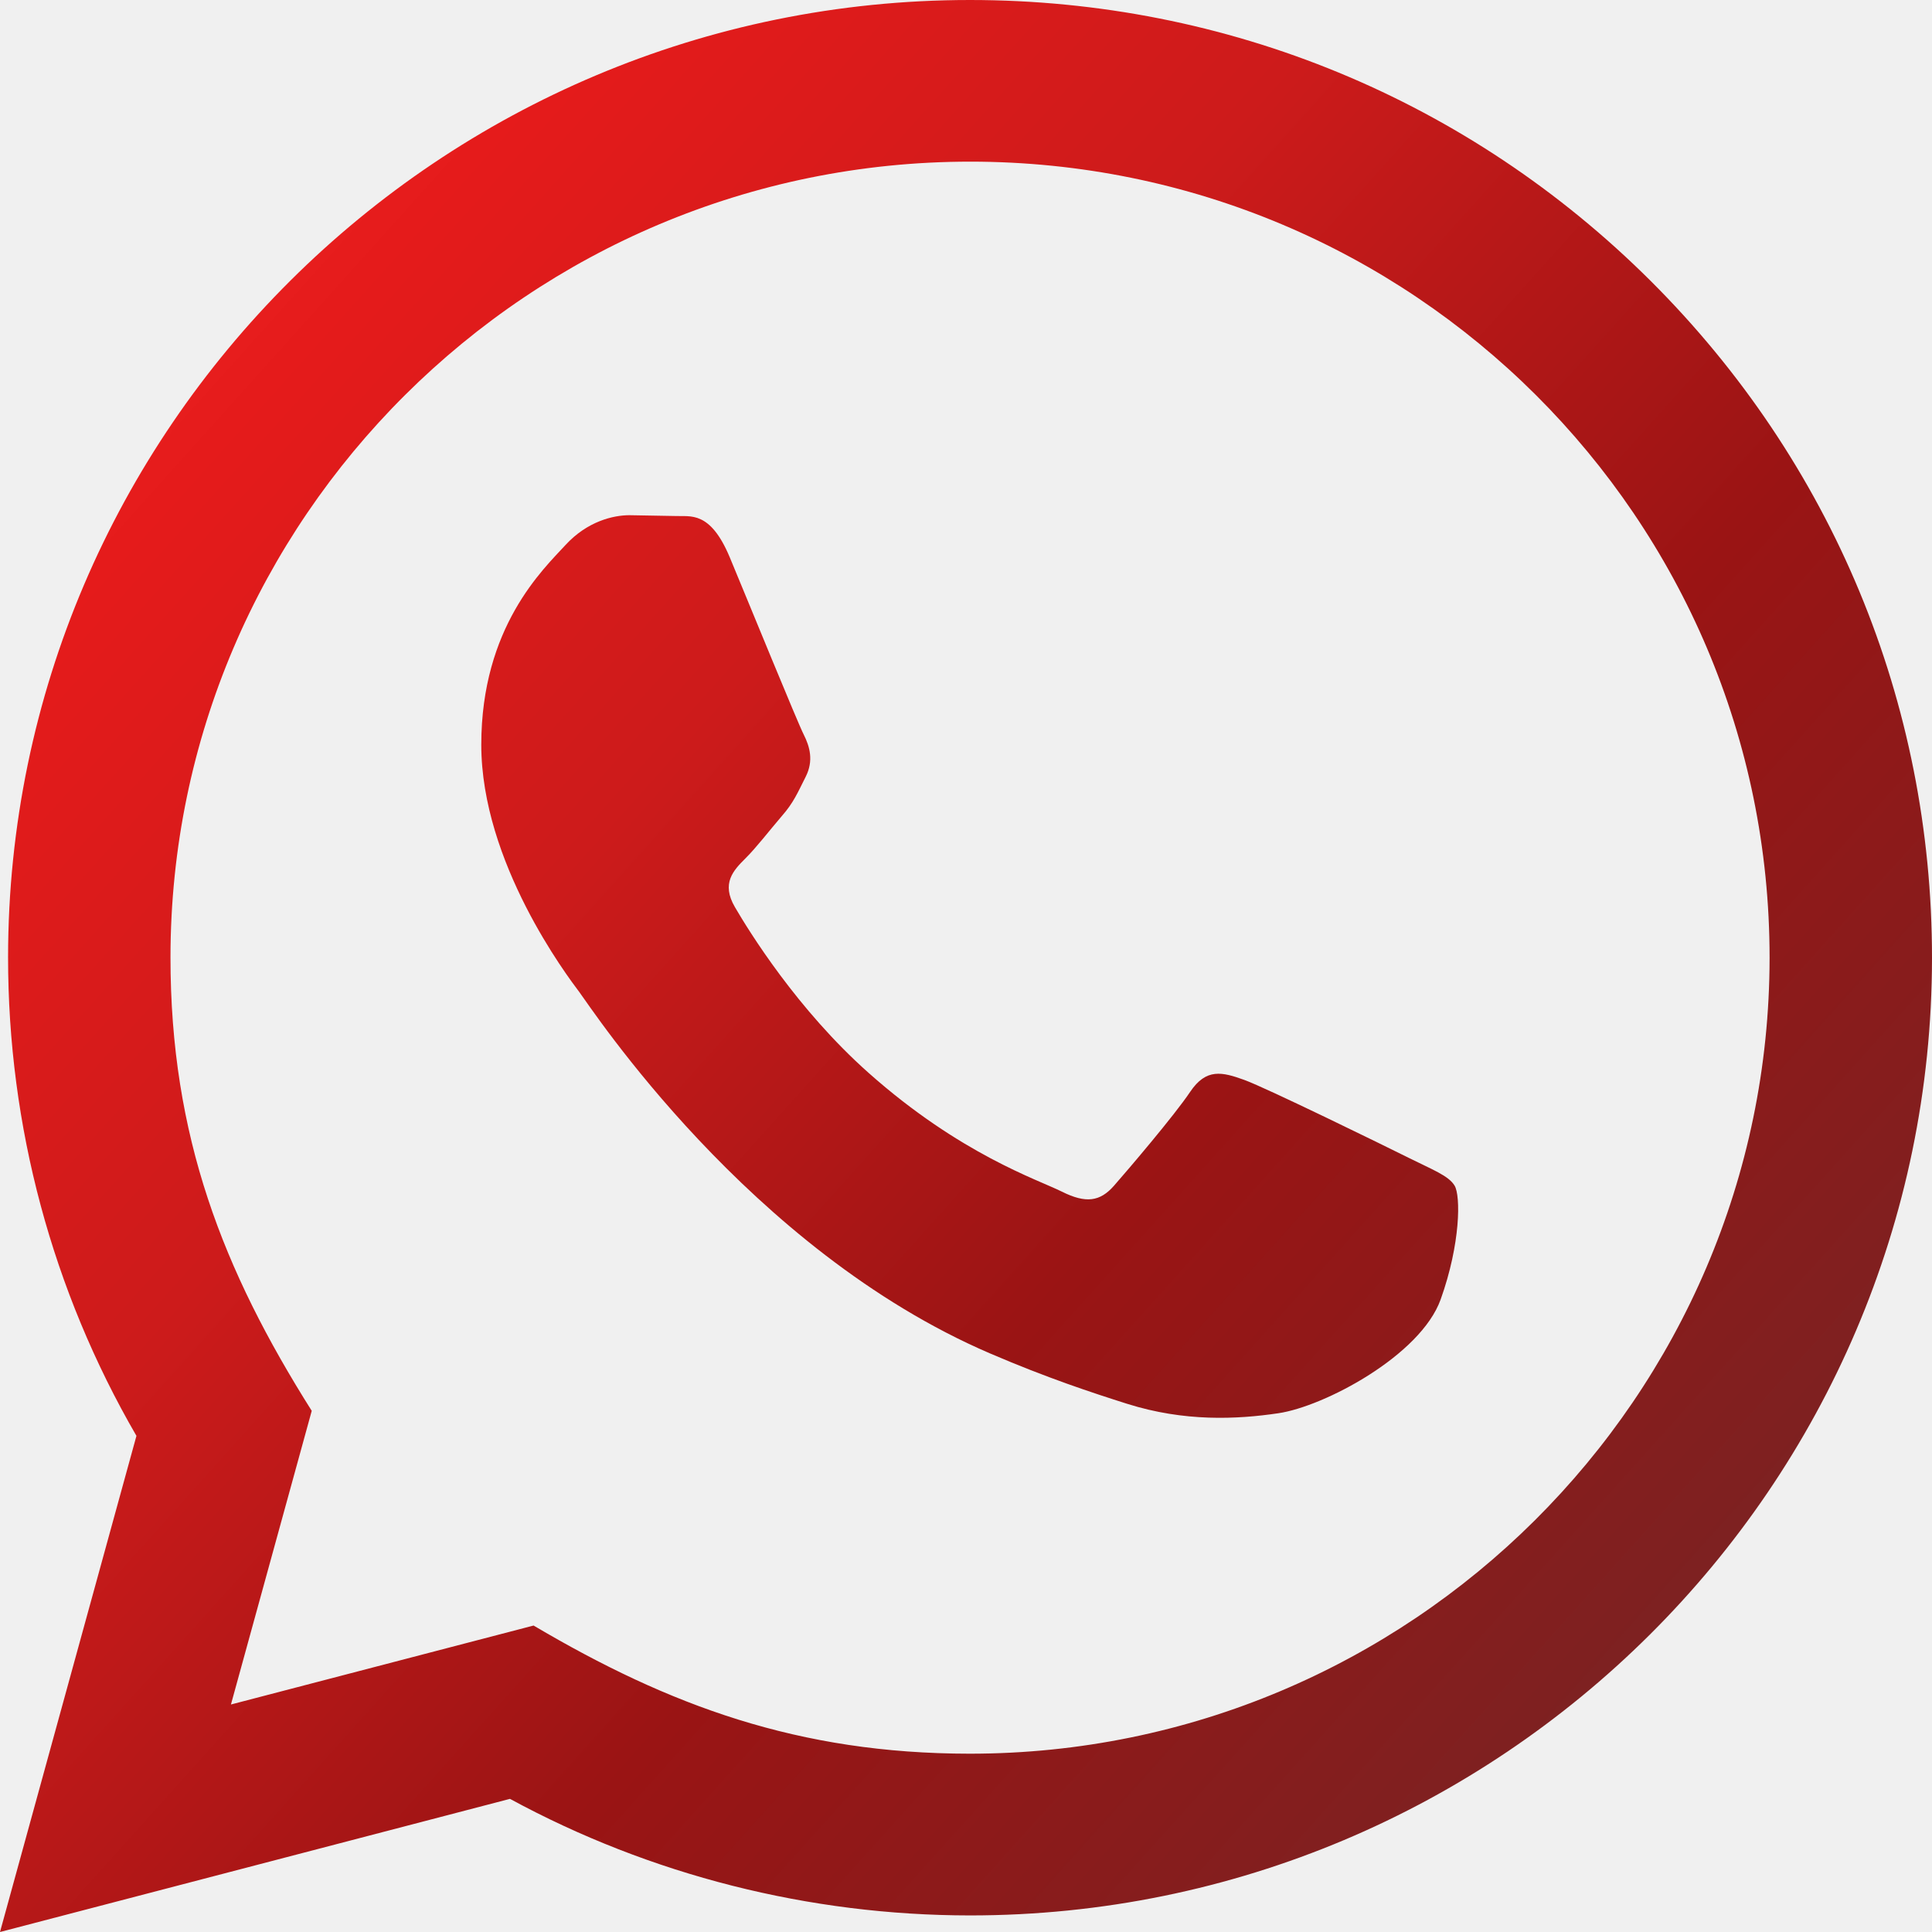
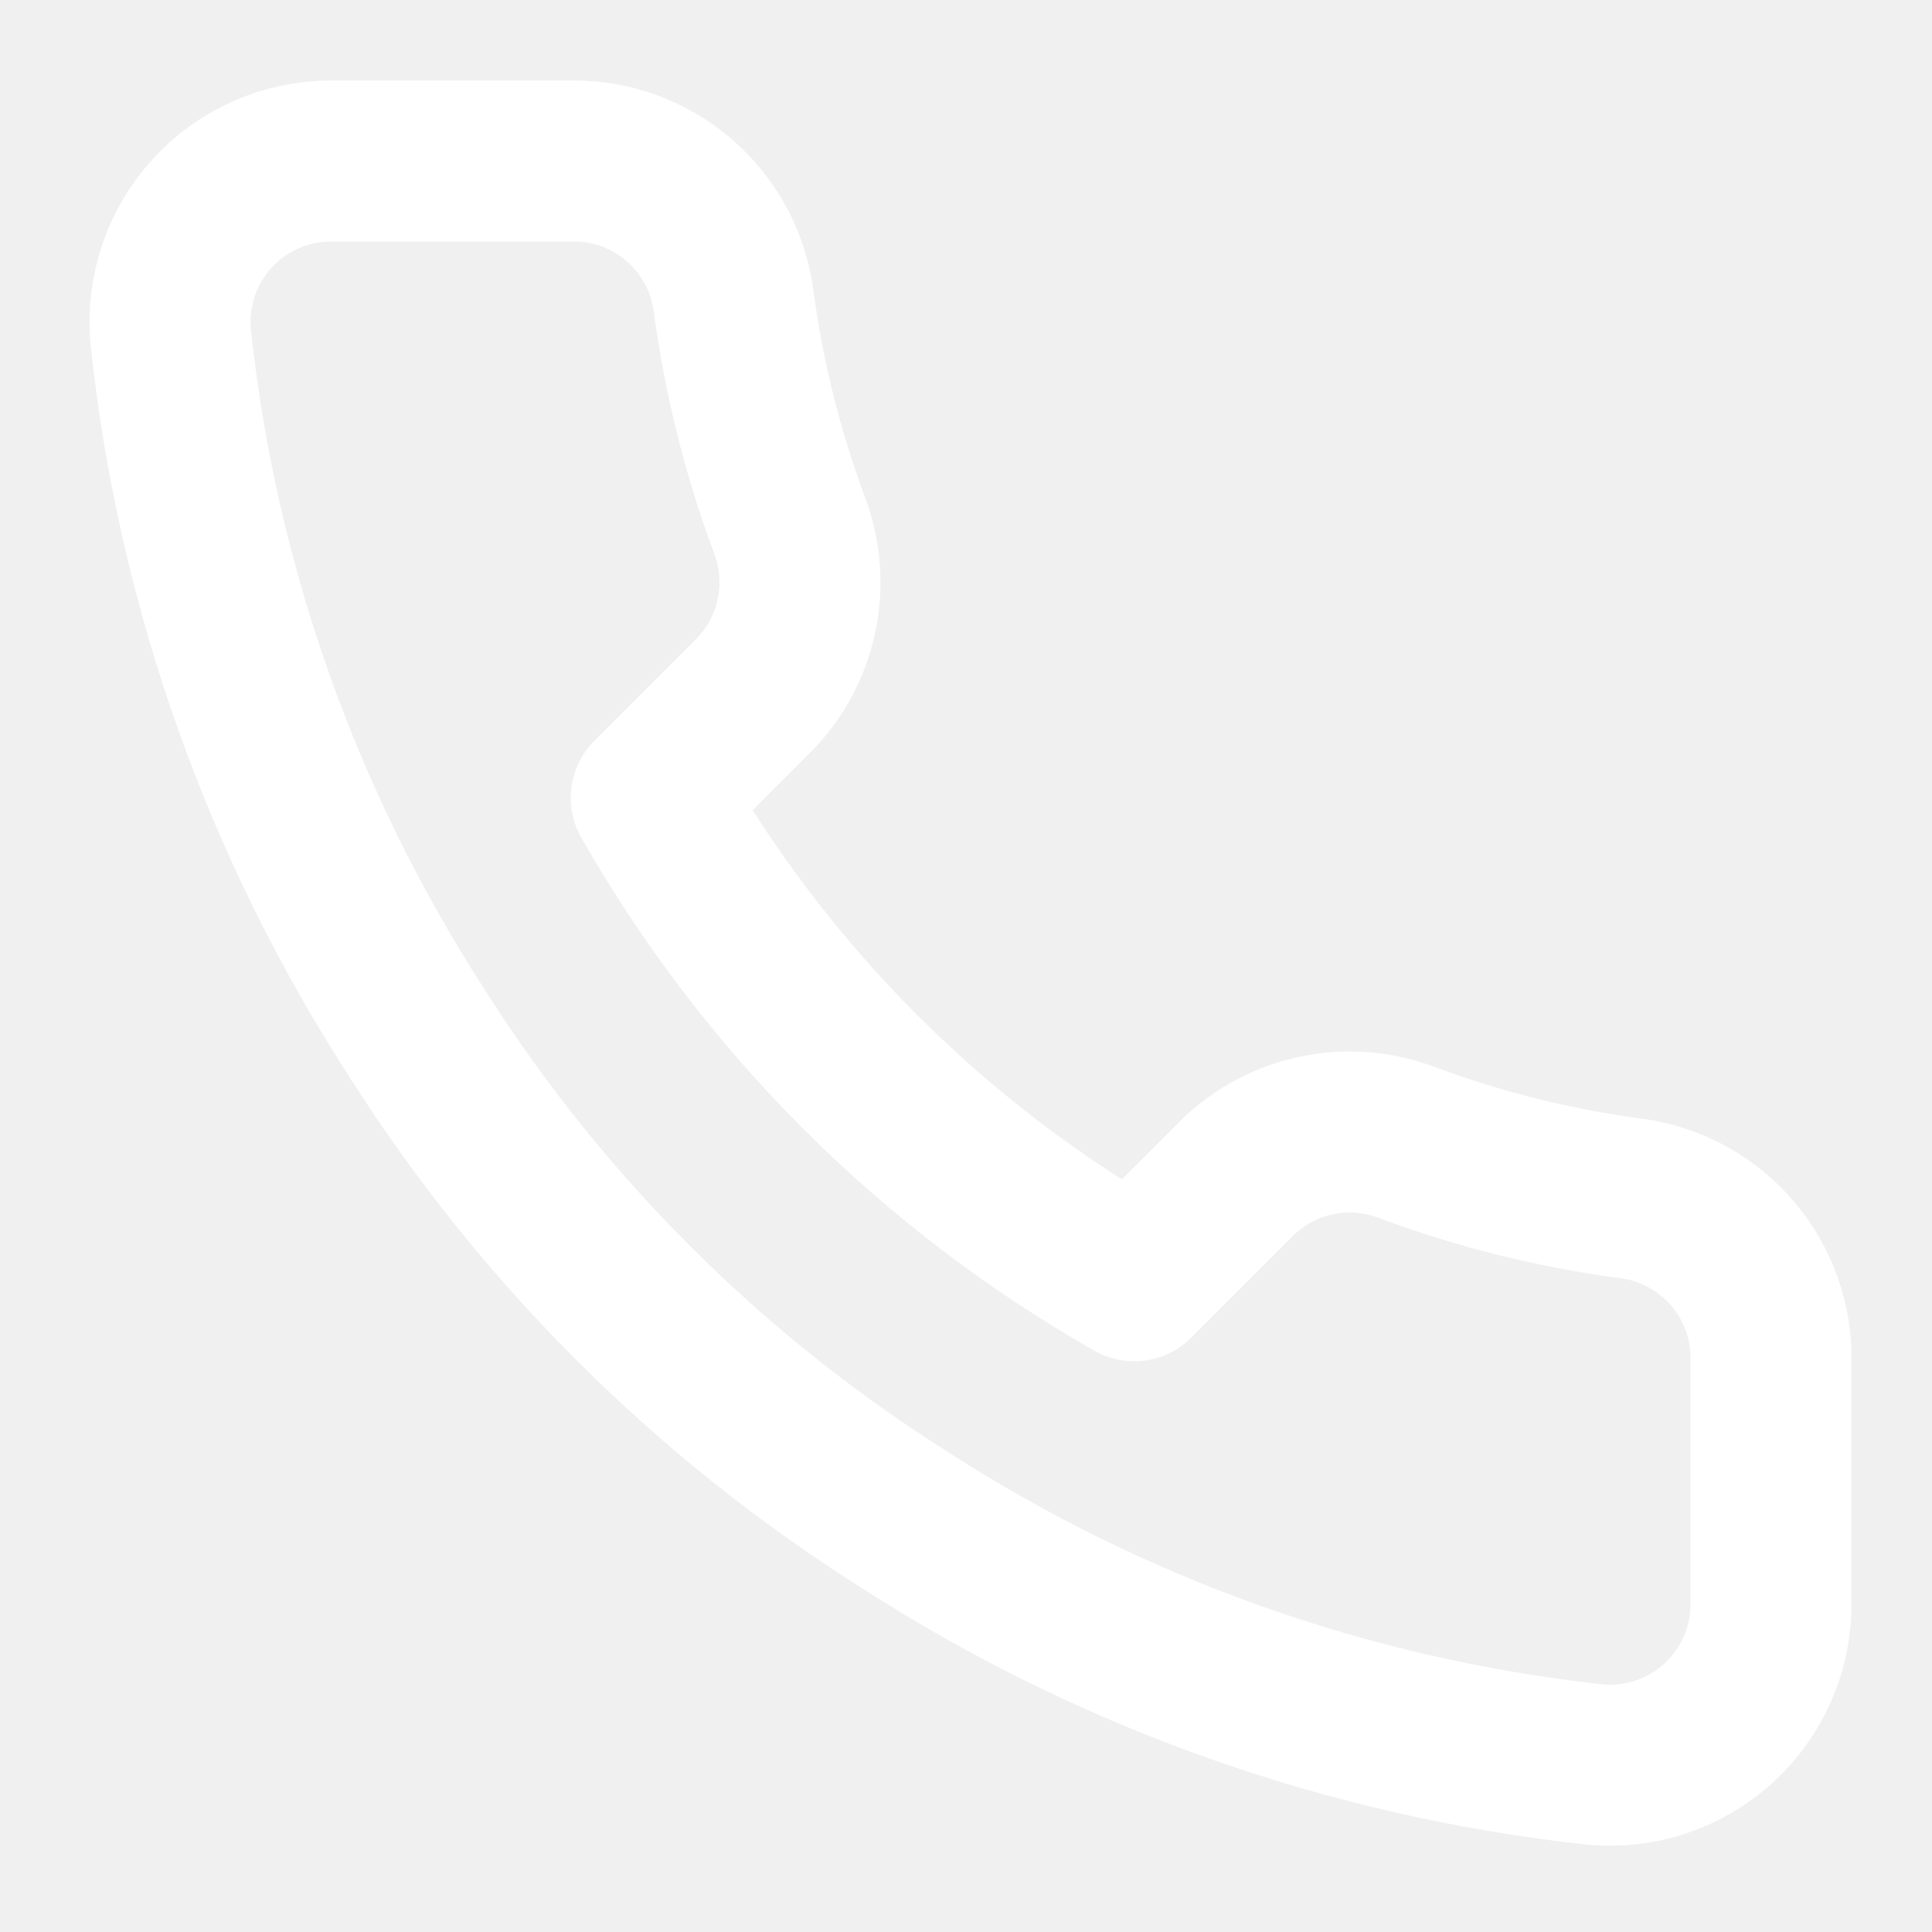
- <svg xmlns="http://www.w3.org/2000/svg" width="45" height="45" viewBox="0 0 45 45" fill="none">
-   <path d="M0 45L3.178 33.444C1.217 30.062 0.187 26.227 0.188 22.296C0.194 10.003 10.245 0 22.594 0C28.587 0.002 34.212 2.325 38.444 6.54C42.673 10.755 45.002 16.358 45 22.316C44.994 34.611 34.944 44.614 22.594 44.614C18.845 44.612 15.151 43.676 11.878 41.899L0 45ZM12.428 37.862C15.586 39.727 18.6 40.845 22.587 40.847C32.85 40.847 41.211 32.533 41.217 22.312C41.221 12.071 32.899 3.769 22.602 3.765C12.33 3.765 3.975 12.079 3.971 22.297C3.969 26.469 5.198 29.593 7.261 32.861L5.379 39.701L12.428 37.862ZM33.881 27.617C33.742 27.384 33.368 27.246 32.807 26.966C32.248 26.687 29.495 25.339 28.981 25.153C28.468 24.968 28.095 24.874 27.72 25.433C27.347 25.989 26.273 27.246 25.948 27.617C25.622 27.988 25.294 28.035 24.734 27.756C24.175 27.476 22.37 26.889 20.232 24.99C18.568 23.512 17.444 21.688 17.118 21.129C16.792 20.573 17.084 20.271 17.363 19.993C17.615 19.744 17.922 19.343 18.203 19.016C18.487 18.694 18.579 18.461 18.768 18.088C18.954 17.717 18.862 17.391 18.721 17.111C18.579 16.834 17.46 14.091 16.995 12.975C16.539 11.889 16.078 12.036 15.735 12.019L14.661 12C14.288 12 13.681 12.139 13.169 12.697C12.656 13.256 11.21 14.602 11.21 17.346C11.21 20.089 13.216 22.738 13.495 23.109C13.775 23.481 17.442 29.109 23.058 31.523C24.393 32.096 25.437 32.439 26.249 32.696C27.59 33.12 28.811 33.06 29.776 32.917C30.852 32.758 33.088 31.569 33.555 30.268C34.022 28.965 34.022 27.849 33.881 27.617Z" fill="url(#paint0_linear_65_6)" />
-   <defs>
-     <linearGradient id="paint0_linear_65_6" x1="5.65564e-08" y1="2.275" x2="45" y2="42.725" gradientUnits="userSpaceOnUse">
-       <stop stop-color="#F42A2A" />
-       <stop offset="0.15" stop-color="#E51B1B" />
-       <stop offset="0.36" stop-color="#CD1B1B" />
-       <stop offset="0.61" stop-color="#9A1414" />
-       <stop offset="0.89" stop-color="#7B2222" />
-       <stop offset="1" stop-color="#521717" />
-     </linearGradient>
-   </defs>
+ <svg xmlns="http://www.w3.org/2000/svg" width="24" height="24" viewBox="0 0 24 24" fill="none" stroke="#fff" stroke-width="2" stroke-linecap="round" stroke-linejoin="round" class="feather feather-phone">
+   <path d="M22 16.92v3a2 2 0 0 1-2.18 2 19.79 19.79 0 0 1-8.63-3.07 19.5 19.5 0 0 1-6-6 19.79 19.79 0 0 1-3.07-8.67A2 2 0 0 1 4.11 2h3a2 2 0 0 1 2 1.72 12.84 12.84 0 0 0 .7 2.81 2 2 0 0 1-.45 2.11L8.09 9.91a16 16 0 0 0 6 6l1.27-1.27a2 2 0 0 1 2.11-.45 12.84 12.84 0 0 0 2.81.7A2 2 0 0 1 22 16.92z" />
</svg>
